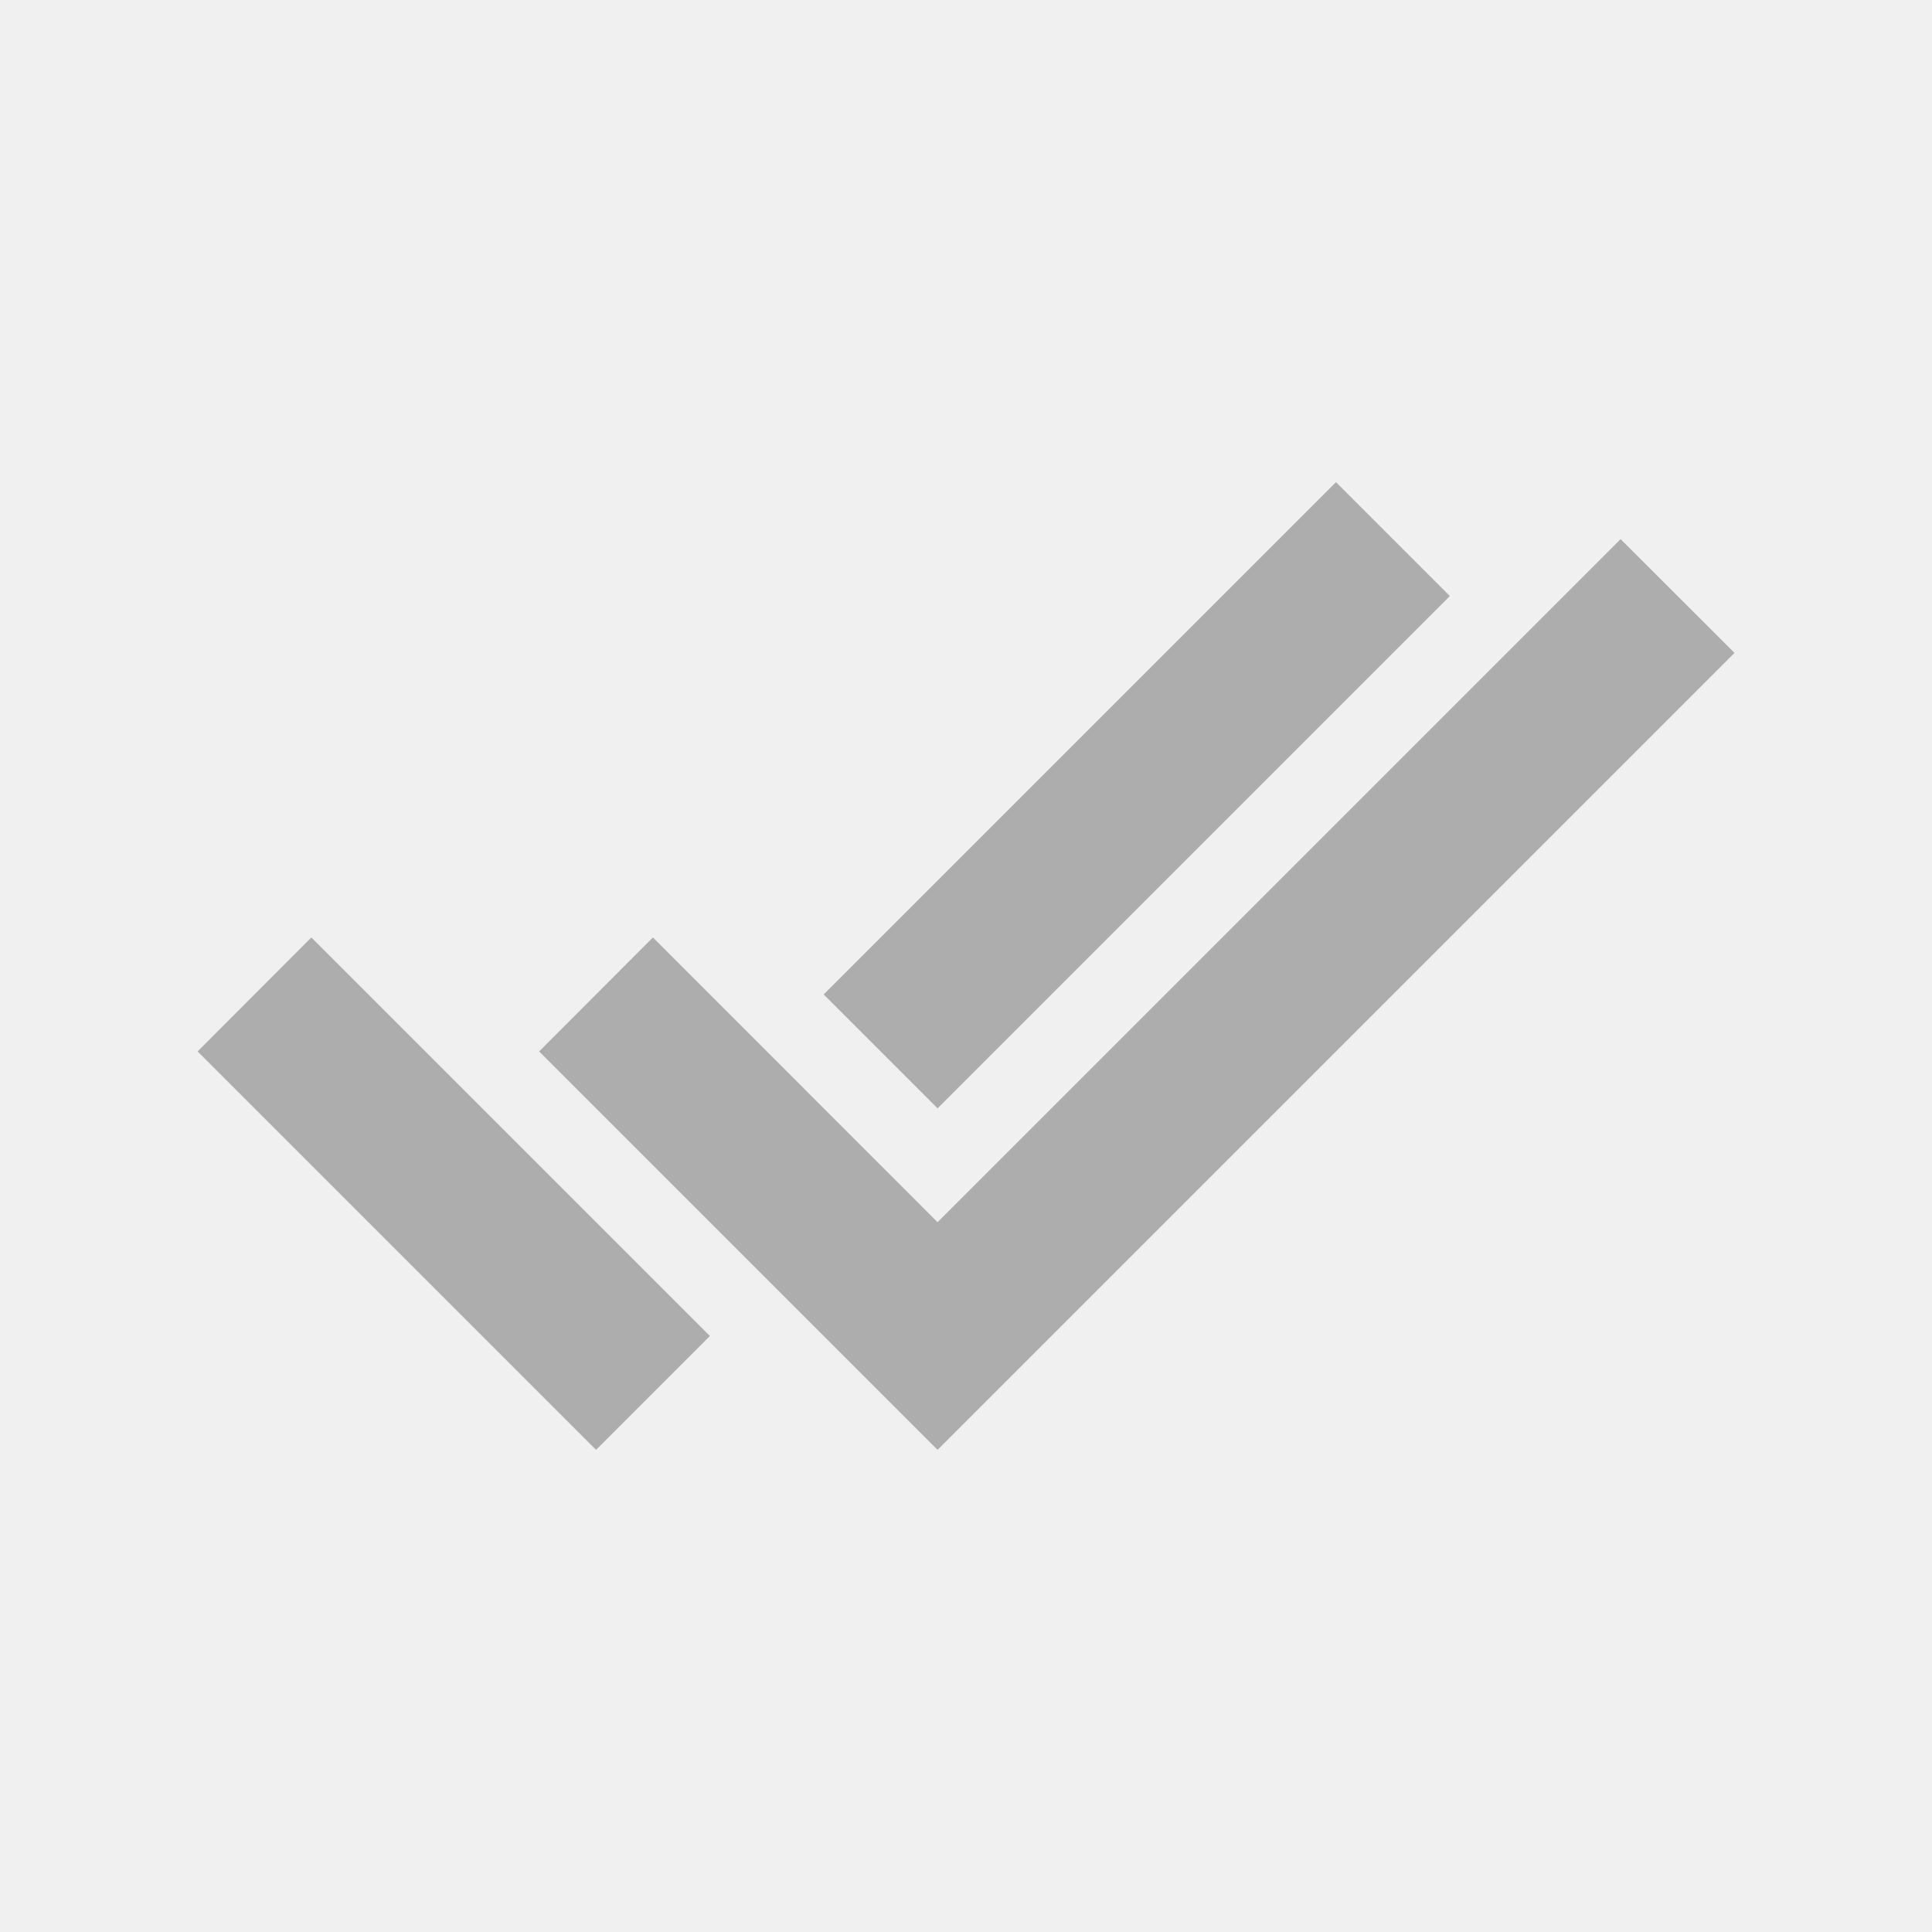
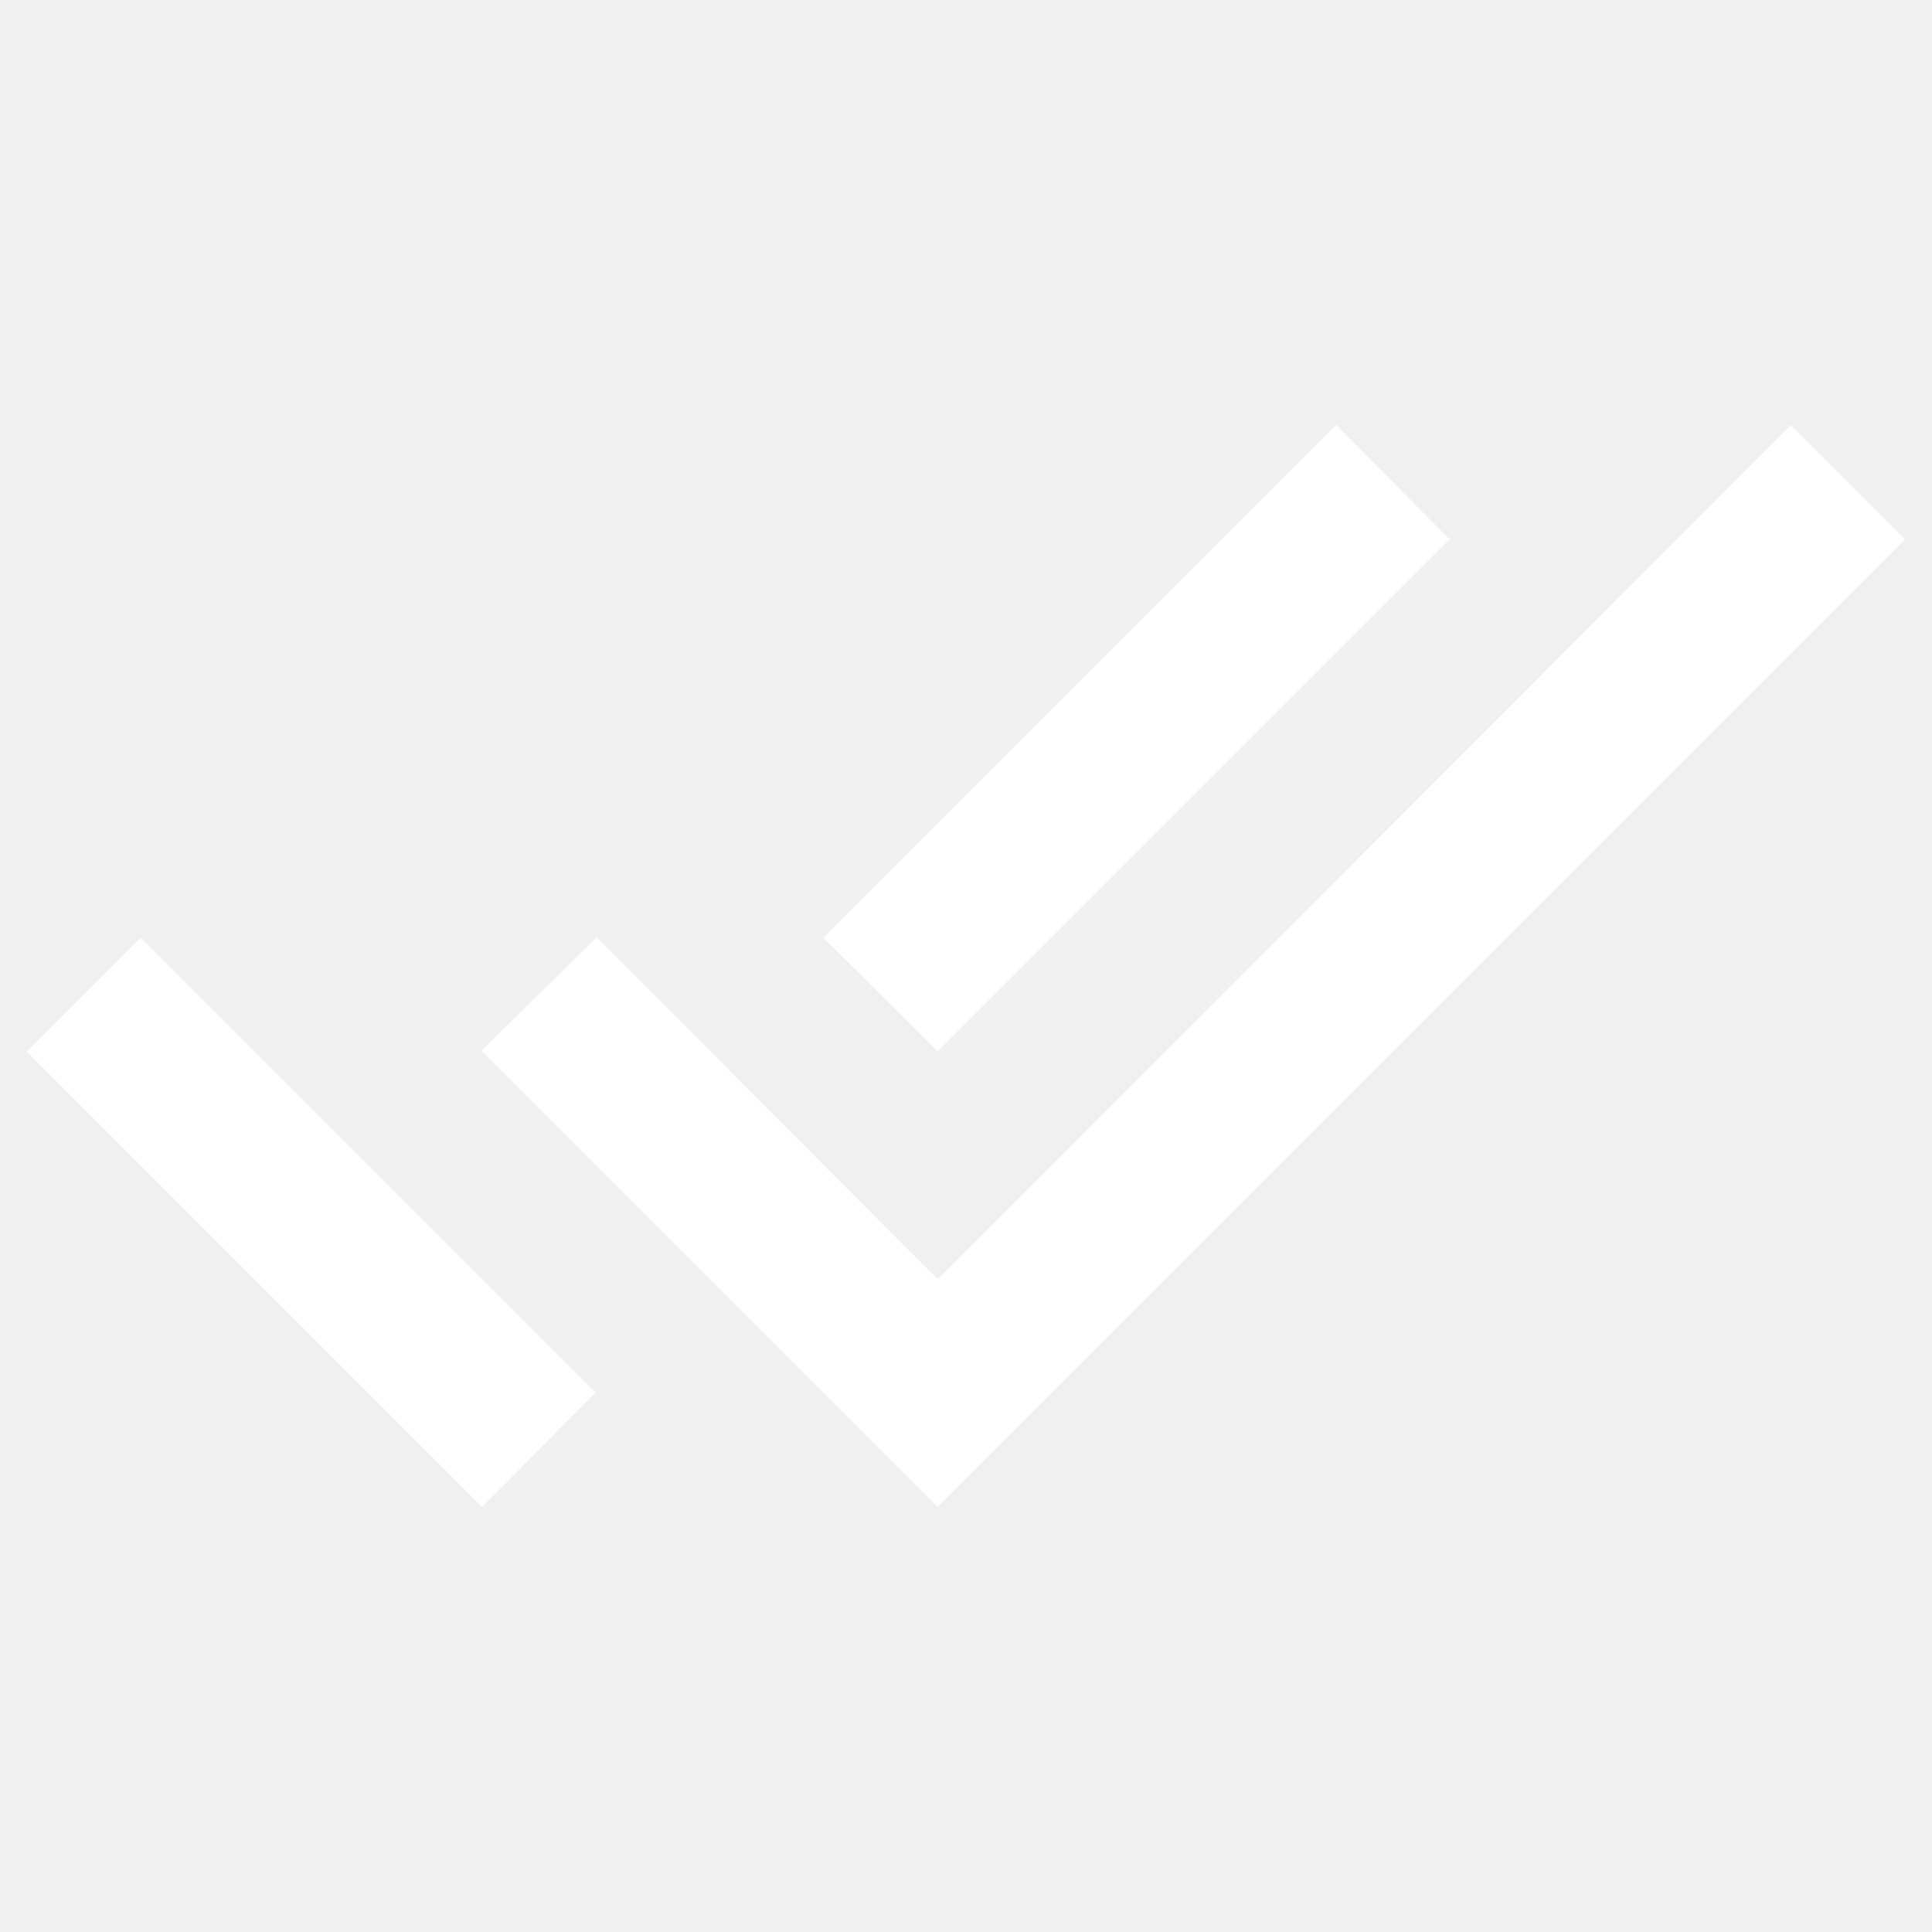
- <svg xmlns="http://www.w3.org/2000/svg" width="18" height="18" viewBox="0 0 18 18" fill="none">
-   <path d="M8.735 13.508L5.023 9.796L6.083 8.734L8.735 11.387L15.099 5.023L16.16 6.083L8.735 13.508L8.735 13.508ZM5.553 13.508L1.841 9.796L2.901 8.734L6.614 12.447L5.553 13.508ZM8.735 10.326L7.674 9.265L12.447 4.492L13.508 5.553L8.735 10.326Z" fill="#ADADAD" />
+ <svg xmlns="http://www.w3.org/2000/svg" width="16" height="16" viewBox="0 0 16 16" fill="none">
+   <path d="M0.222 8.71L3.992 12.48L4.932 11.534L1.165 7.767L0.222 8.71ZM14.832 3.521L7.765 10.594L4.941 7.762L3.987 8.702L7.765 12.48L15.778 4.467L14.832 3.521ZM12.006 4.466L11.066 3.52L6.819 7.767L7.765 8.707L12.006 4.466Z" fill="white" />
</svg>
